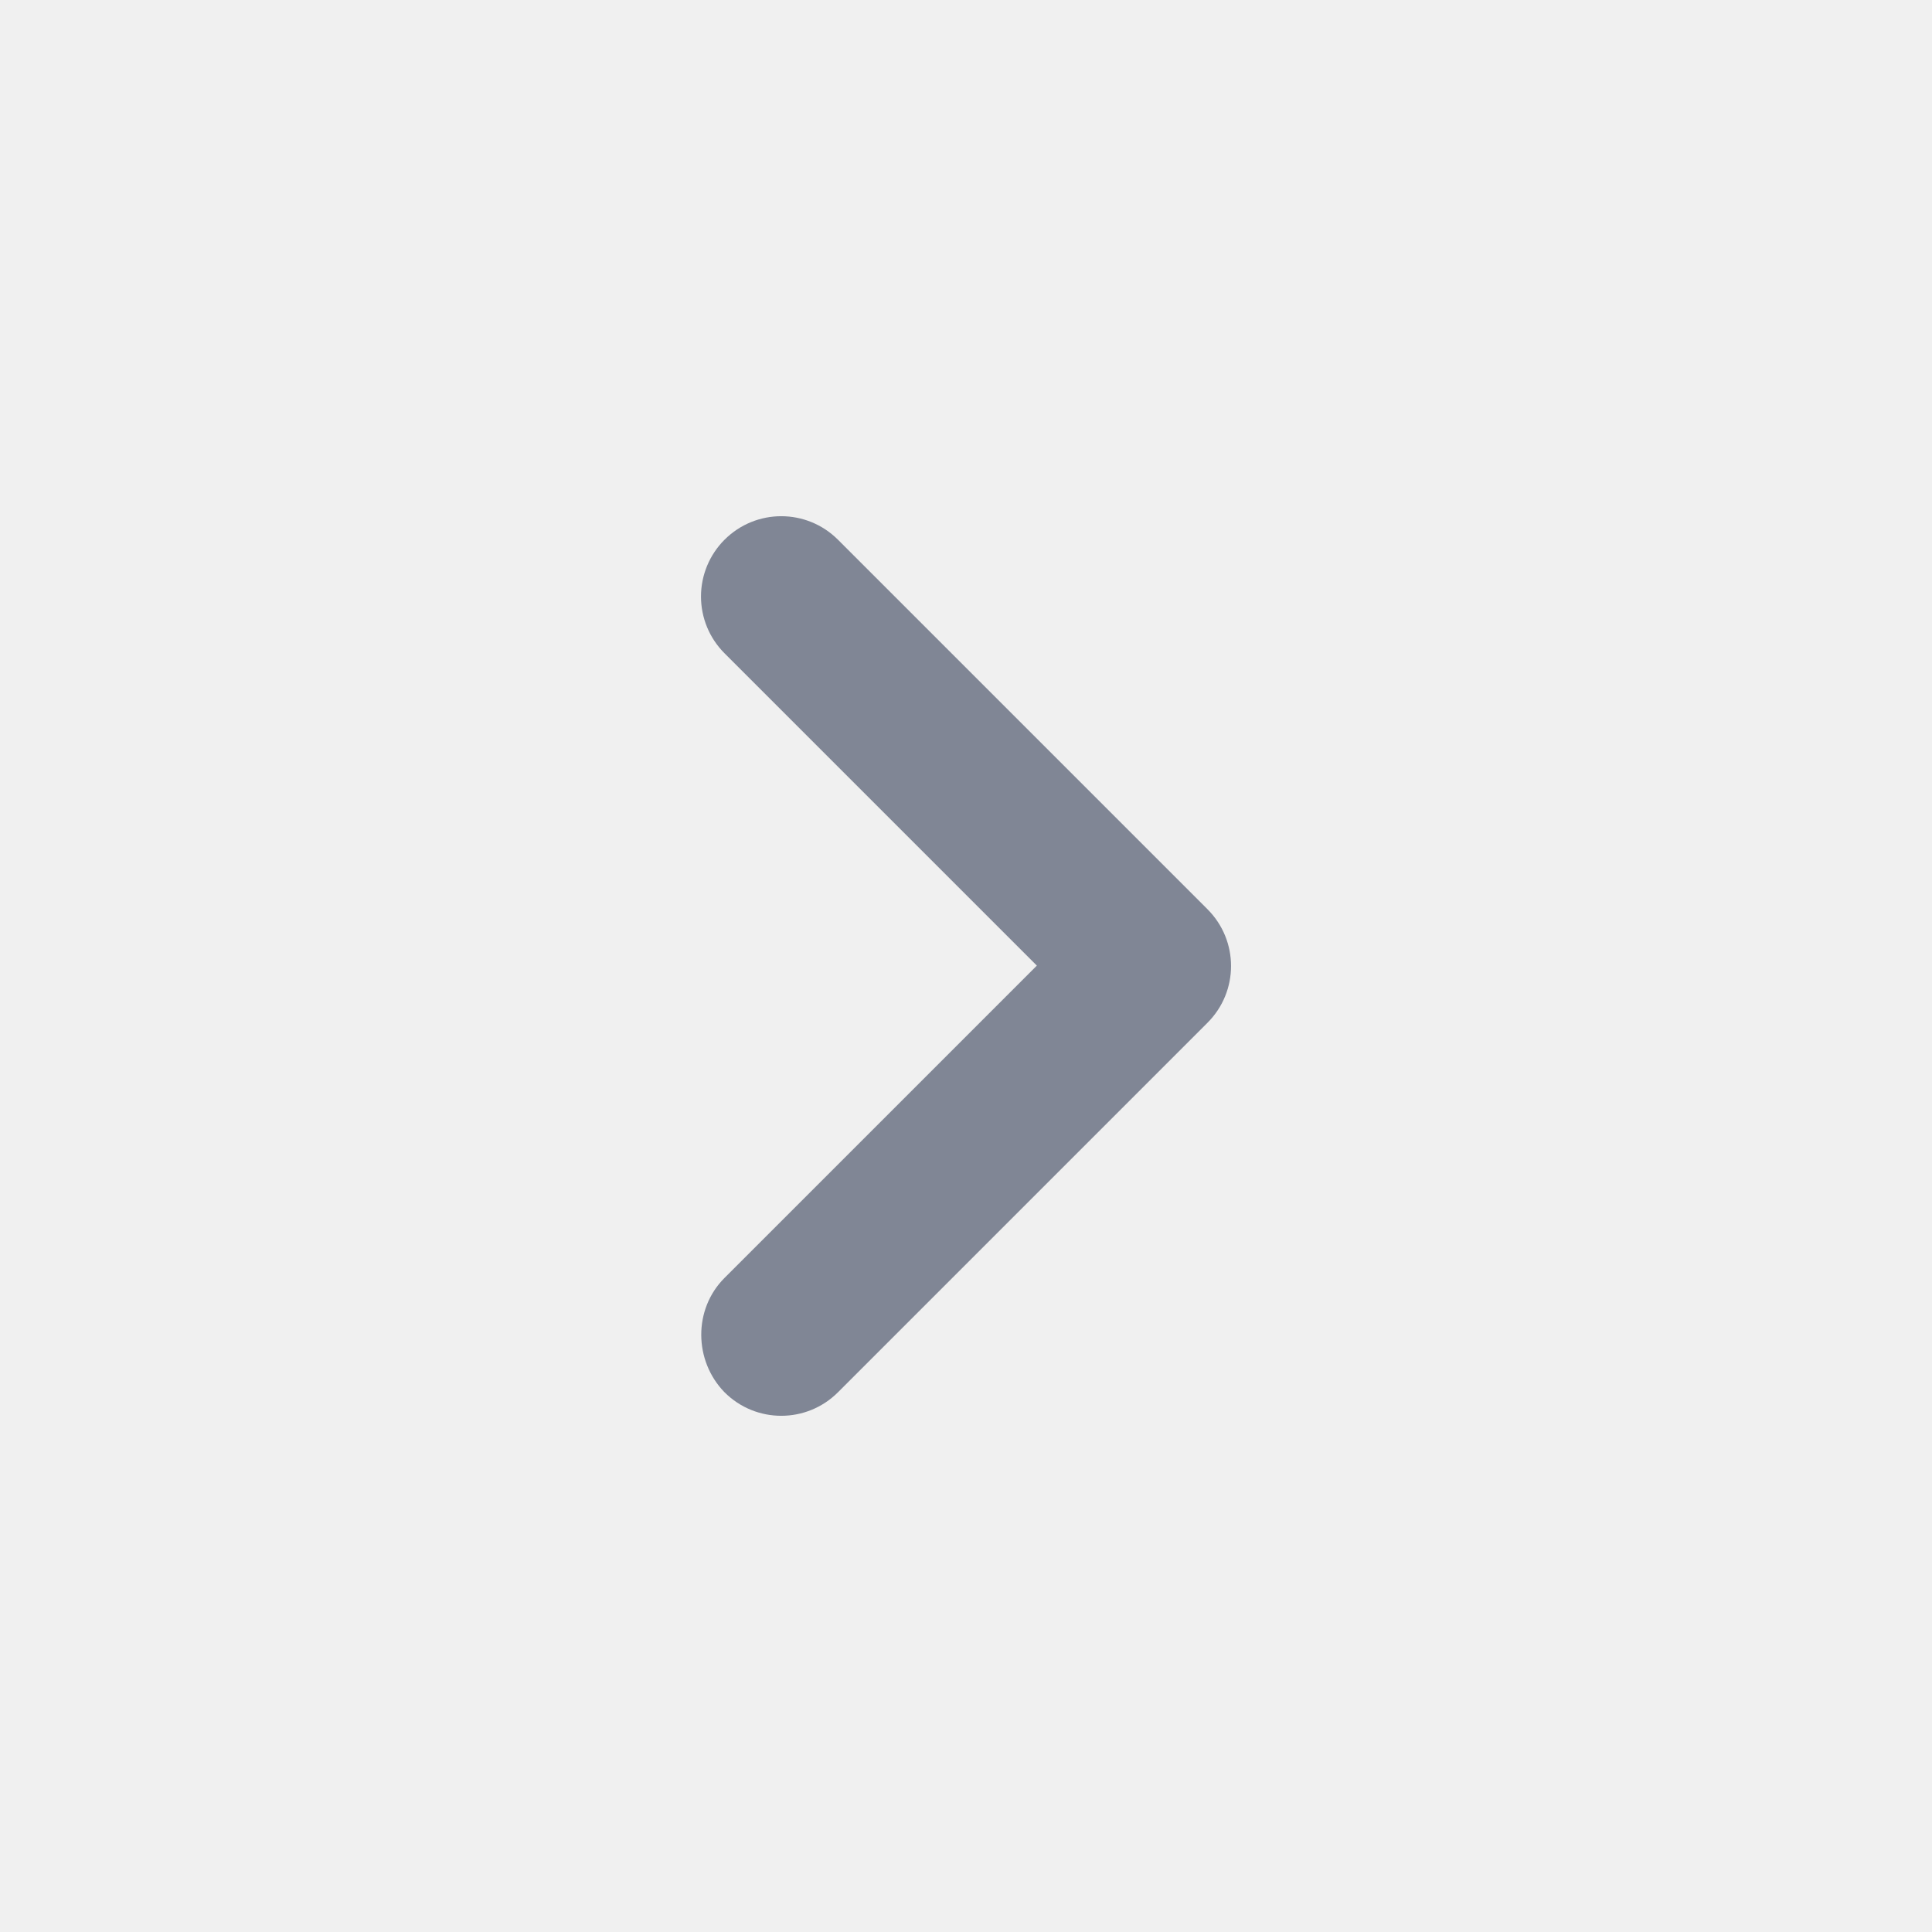
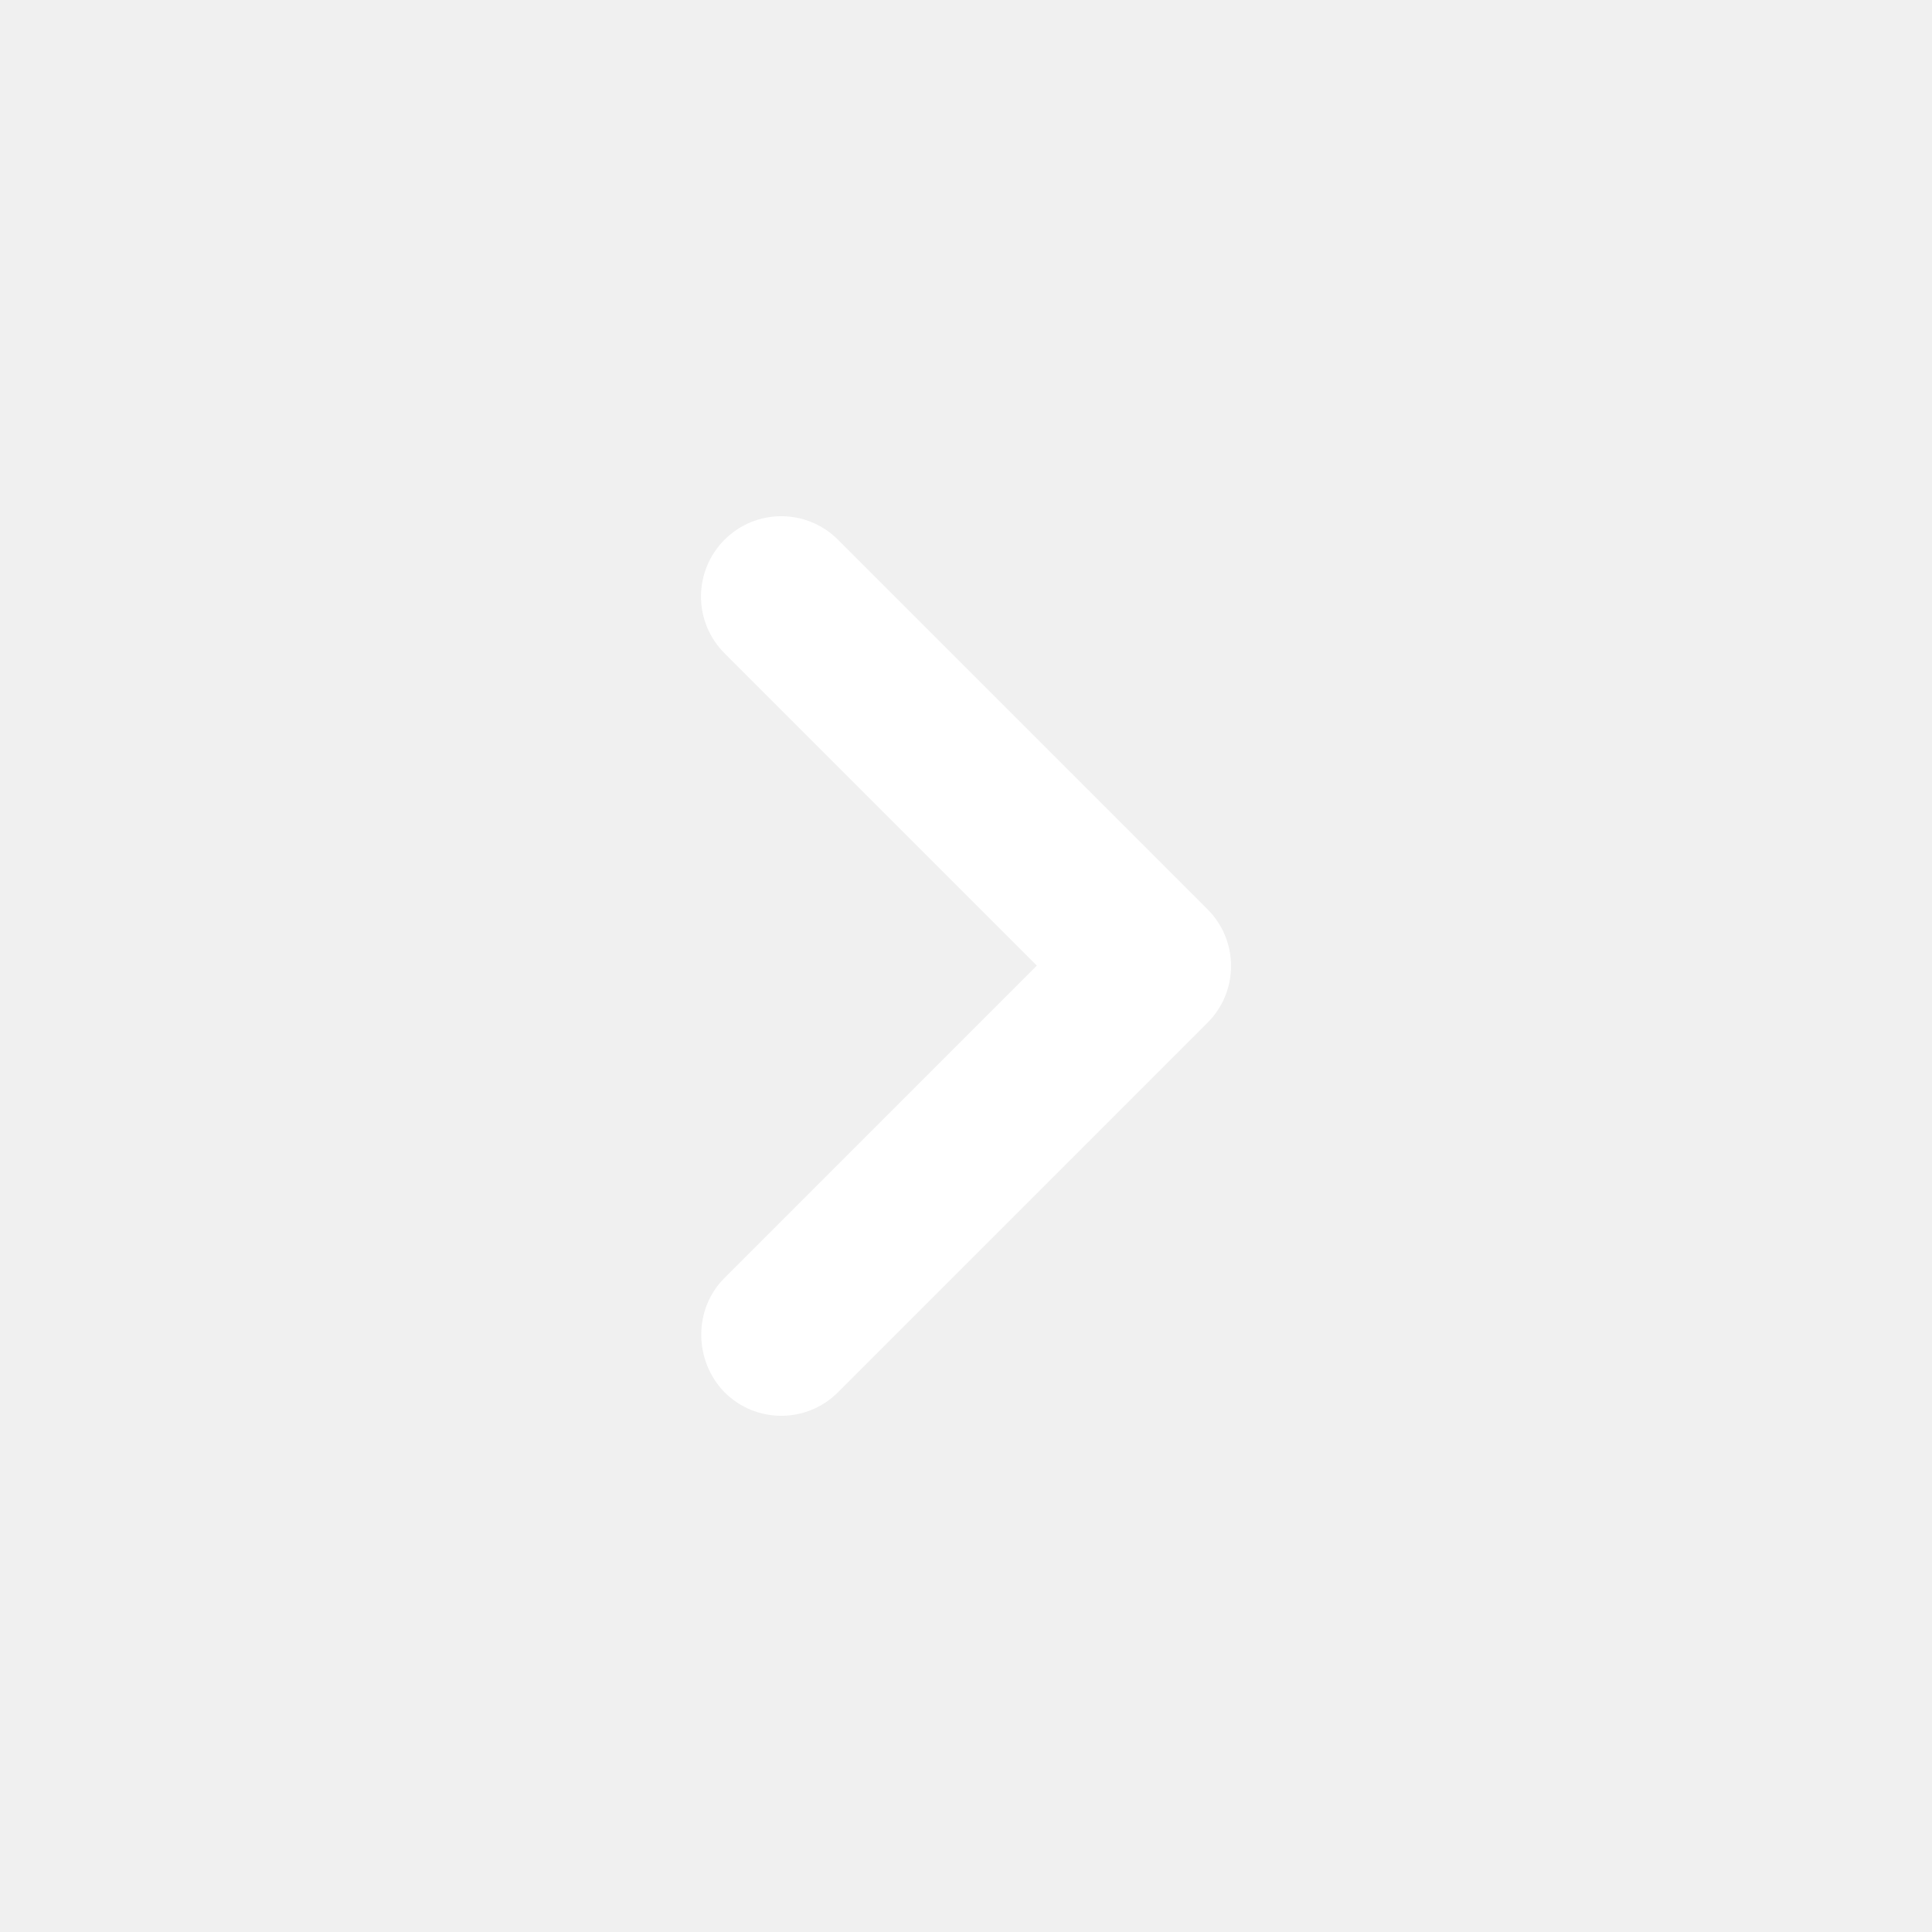
<svg xmlns="http://www.w3.org/2000/svg" width="24" height="24" viewBox="0 0 24 24" fill="none">
-   <path d="M9 15.875L12.88 11.995L9 8.115C8.813 7.928 8.708 7.675 8.708 7.41C8.708 7.146 8.813 6.892 9 6.705C9.39 6.315 10.02 6.315 10.41 6.705L15 11.295C15.39 11.685 15.39 12.315 15 12.705L10.41 17.295C10.02 17.685 9.39 17.685 9 17.295C8.62 16.905 8.61 16.265 9 15.875Z" fill="#808695" />
+   <path d="M9 15.875L12.88 11.995L9 8.115C8.813 7.928 8.708 7.675 8.708 7.41C8.708 7.146 8.813 6.892 9 6.705C9.39 6.315 10.02 6.315 10.41 6.705L15 11.295C15.39 11.685 15.39 12.315 15 12.705L10.41 17.295C10.02 17.685 9.39 17.685 9 17.295C8.62 16.905 8.61 16.265 9 15.875Z" fill="#fff" />
</svg>
